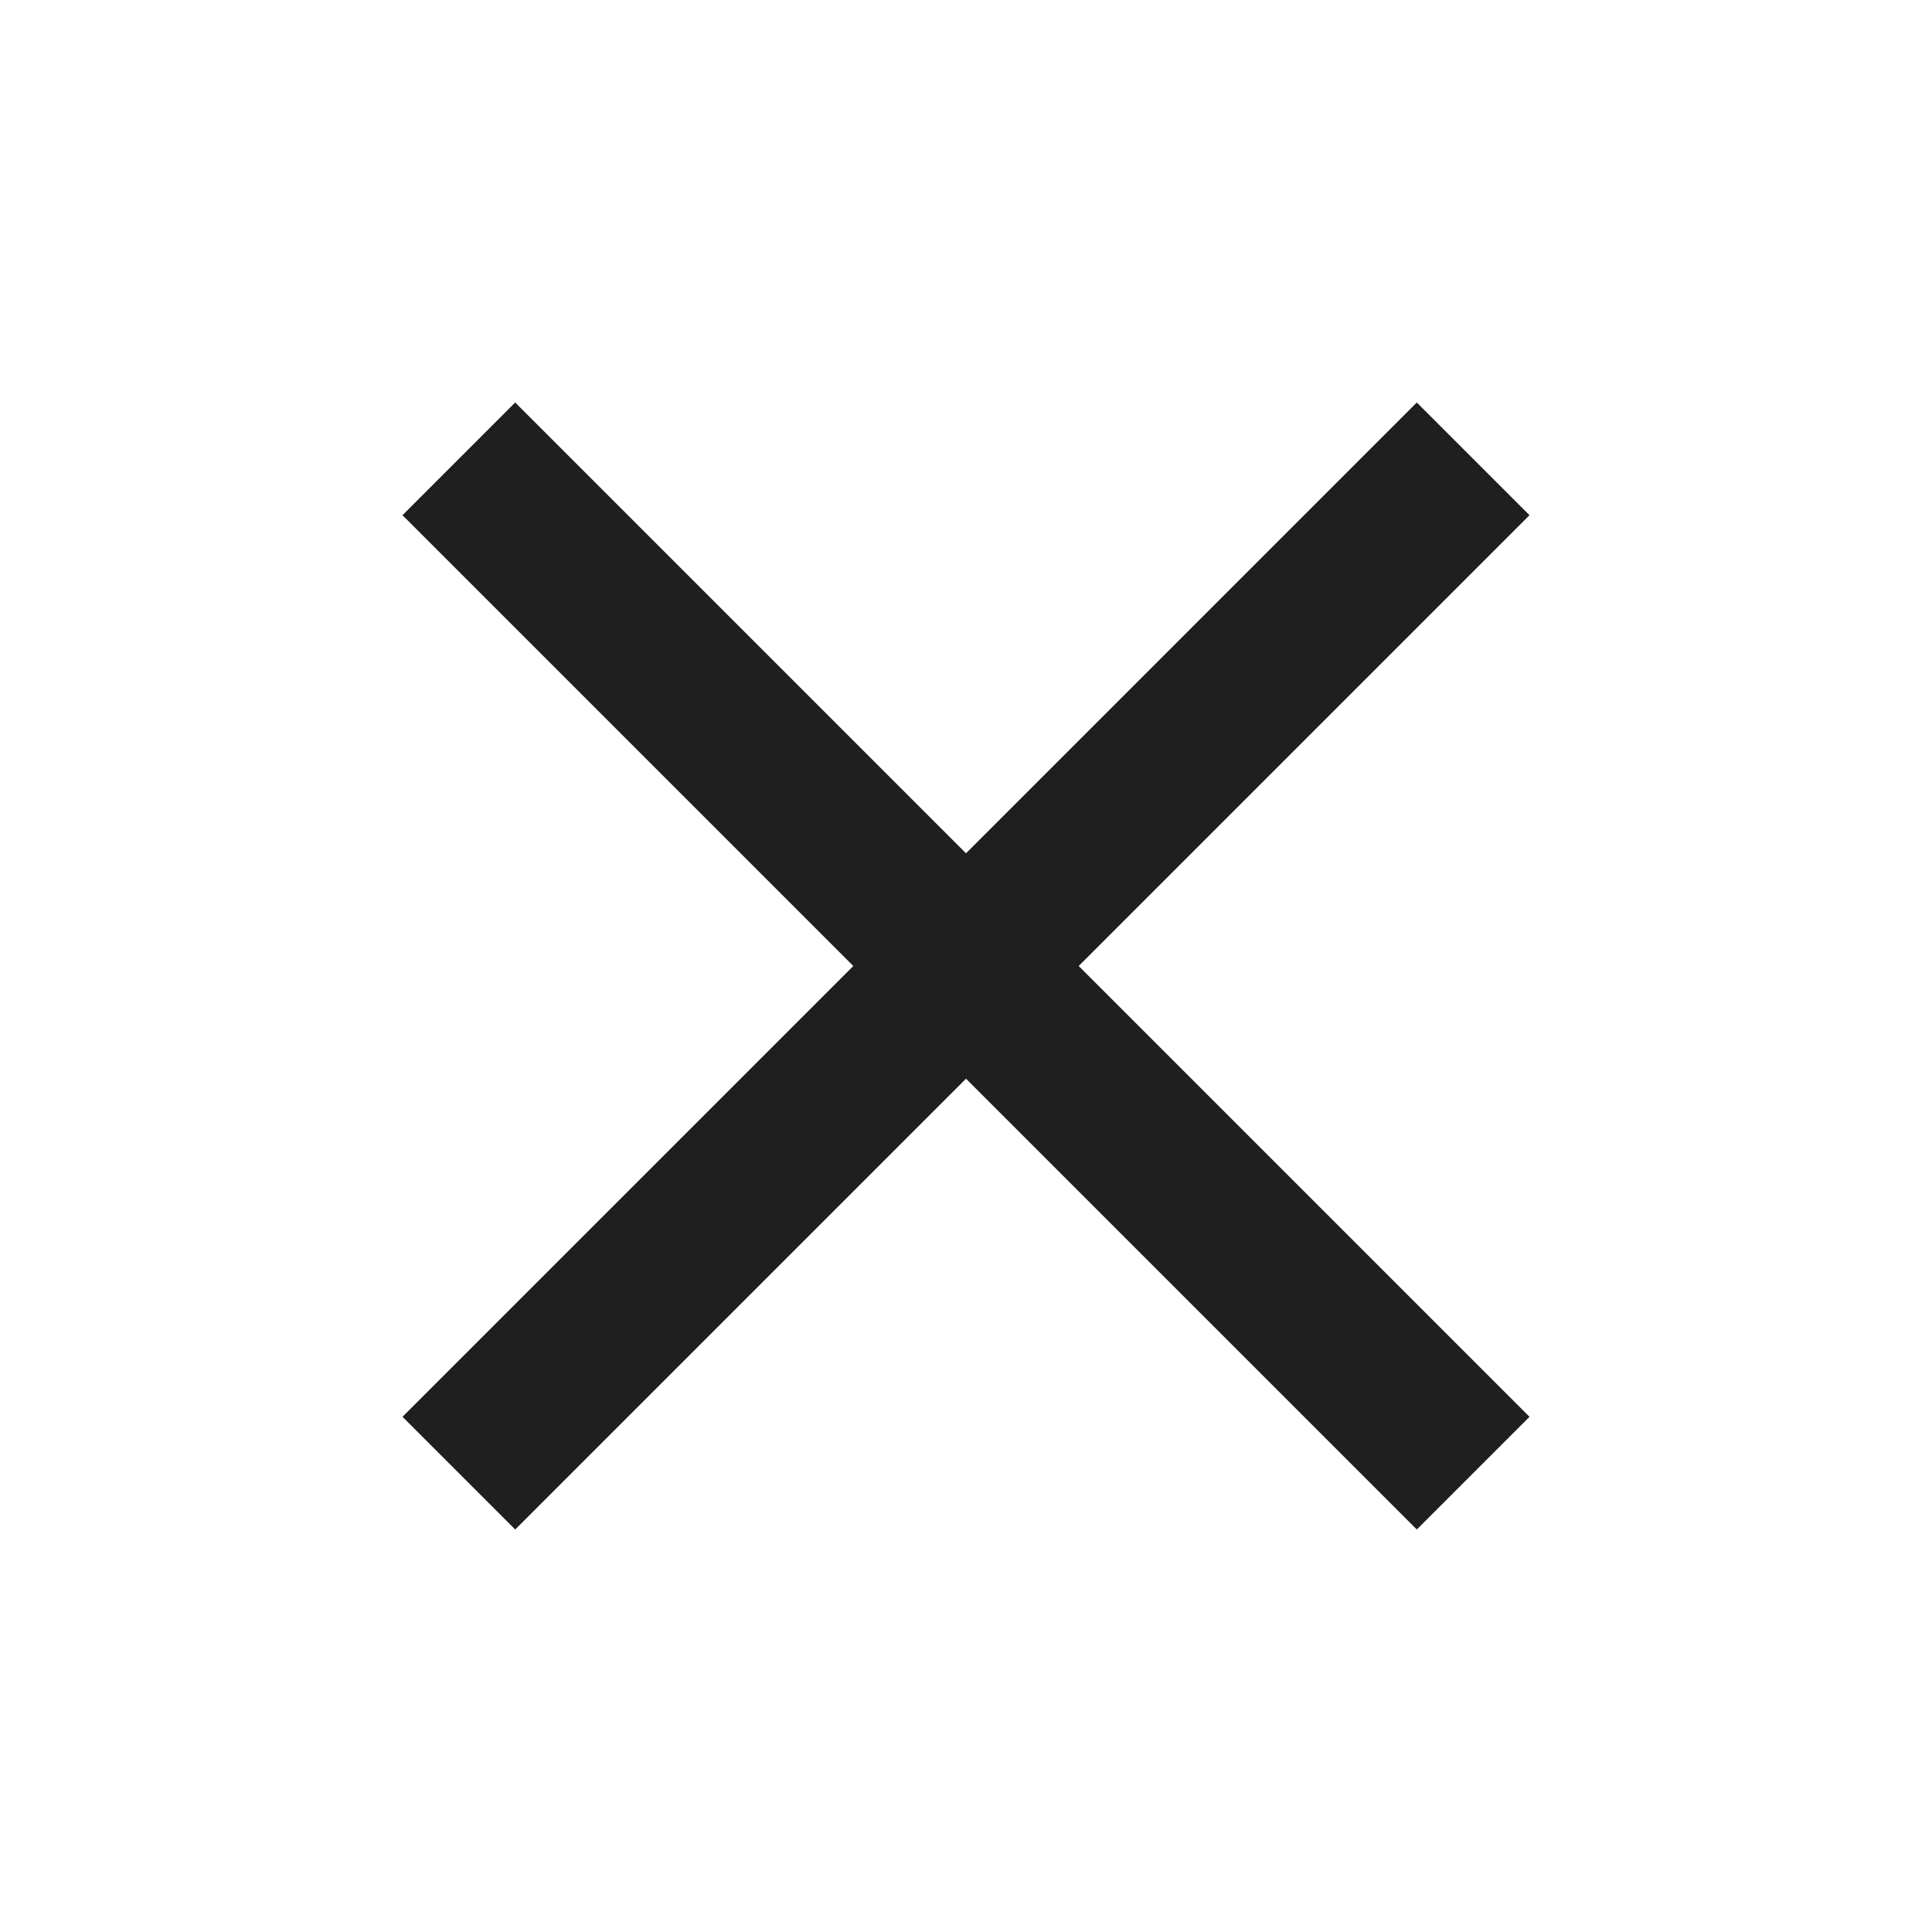
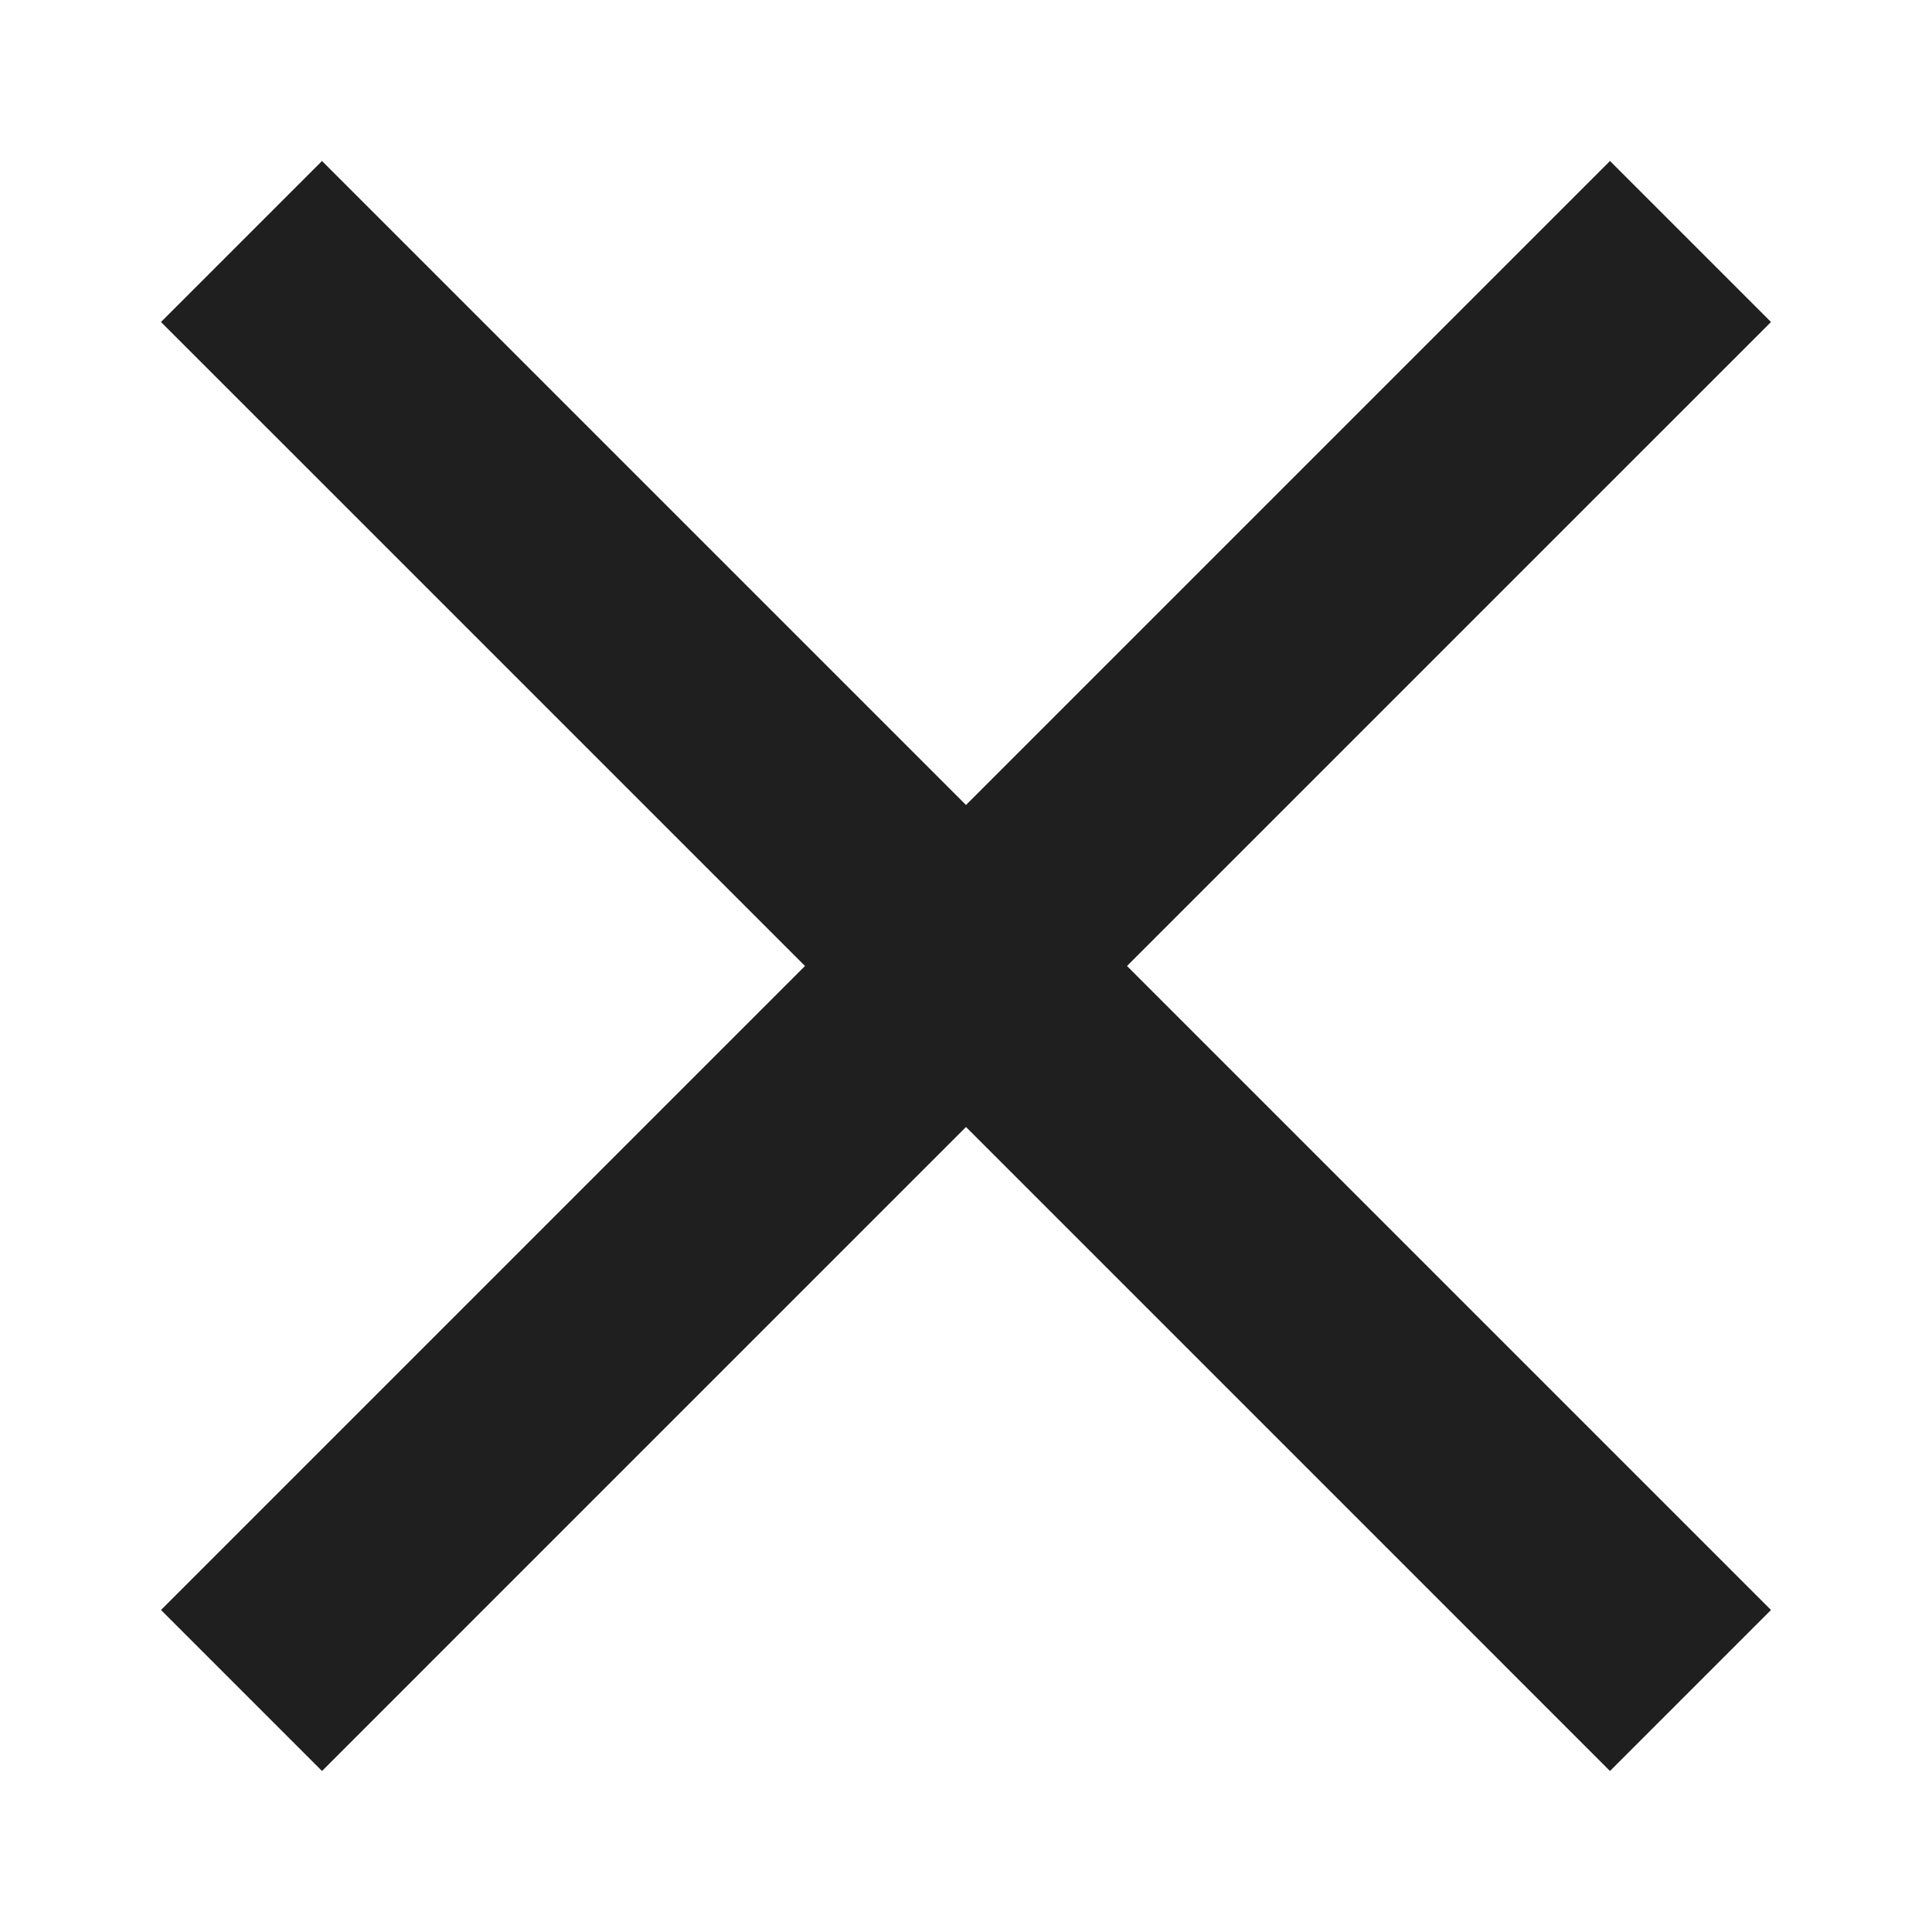
- <svg xmlns="http://www.w3.org/2000/svg" height="24px" viewBox="0 -960 960 960" width="24px" fill="#1f1f1f">
-   <path d="m256-200-56-56 224-224-224-224 56-56 224 224 224-224 56 56-224 224 224 224-56 56-224-224-224 224Z" />
+ <svg xmlns="http://www.w3.org/2000/svg" height="24px" viewBox="0 -960 960 960" width="24px" fill="#1f1f1f" version="1.1" id="svg1">
+   <defs id="defs1" />
+   <path d="m 160,-80 -80,-80 320,-320 -320,-320 80,-80 320,320 320,-320 80,80 -320,320 320,320 -80,80 -320,-320 z" id="path1" style="stroke-width:1.429" />
</svg>
